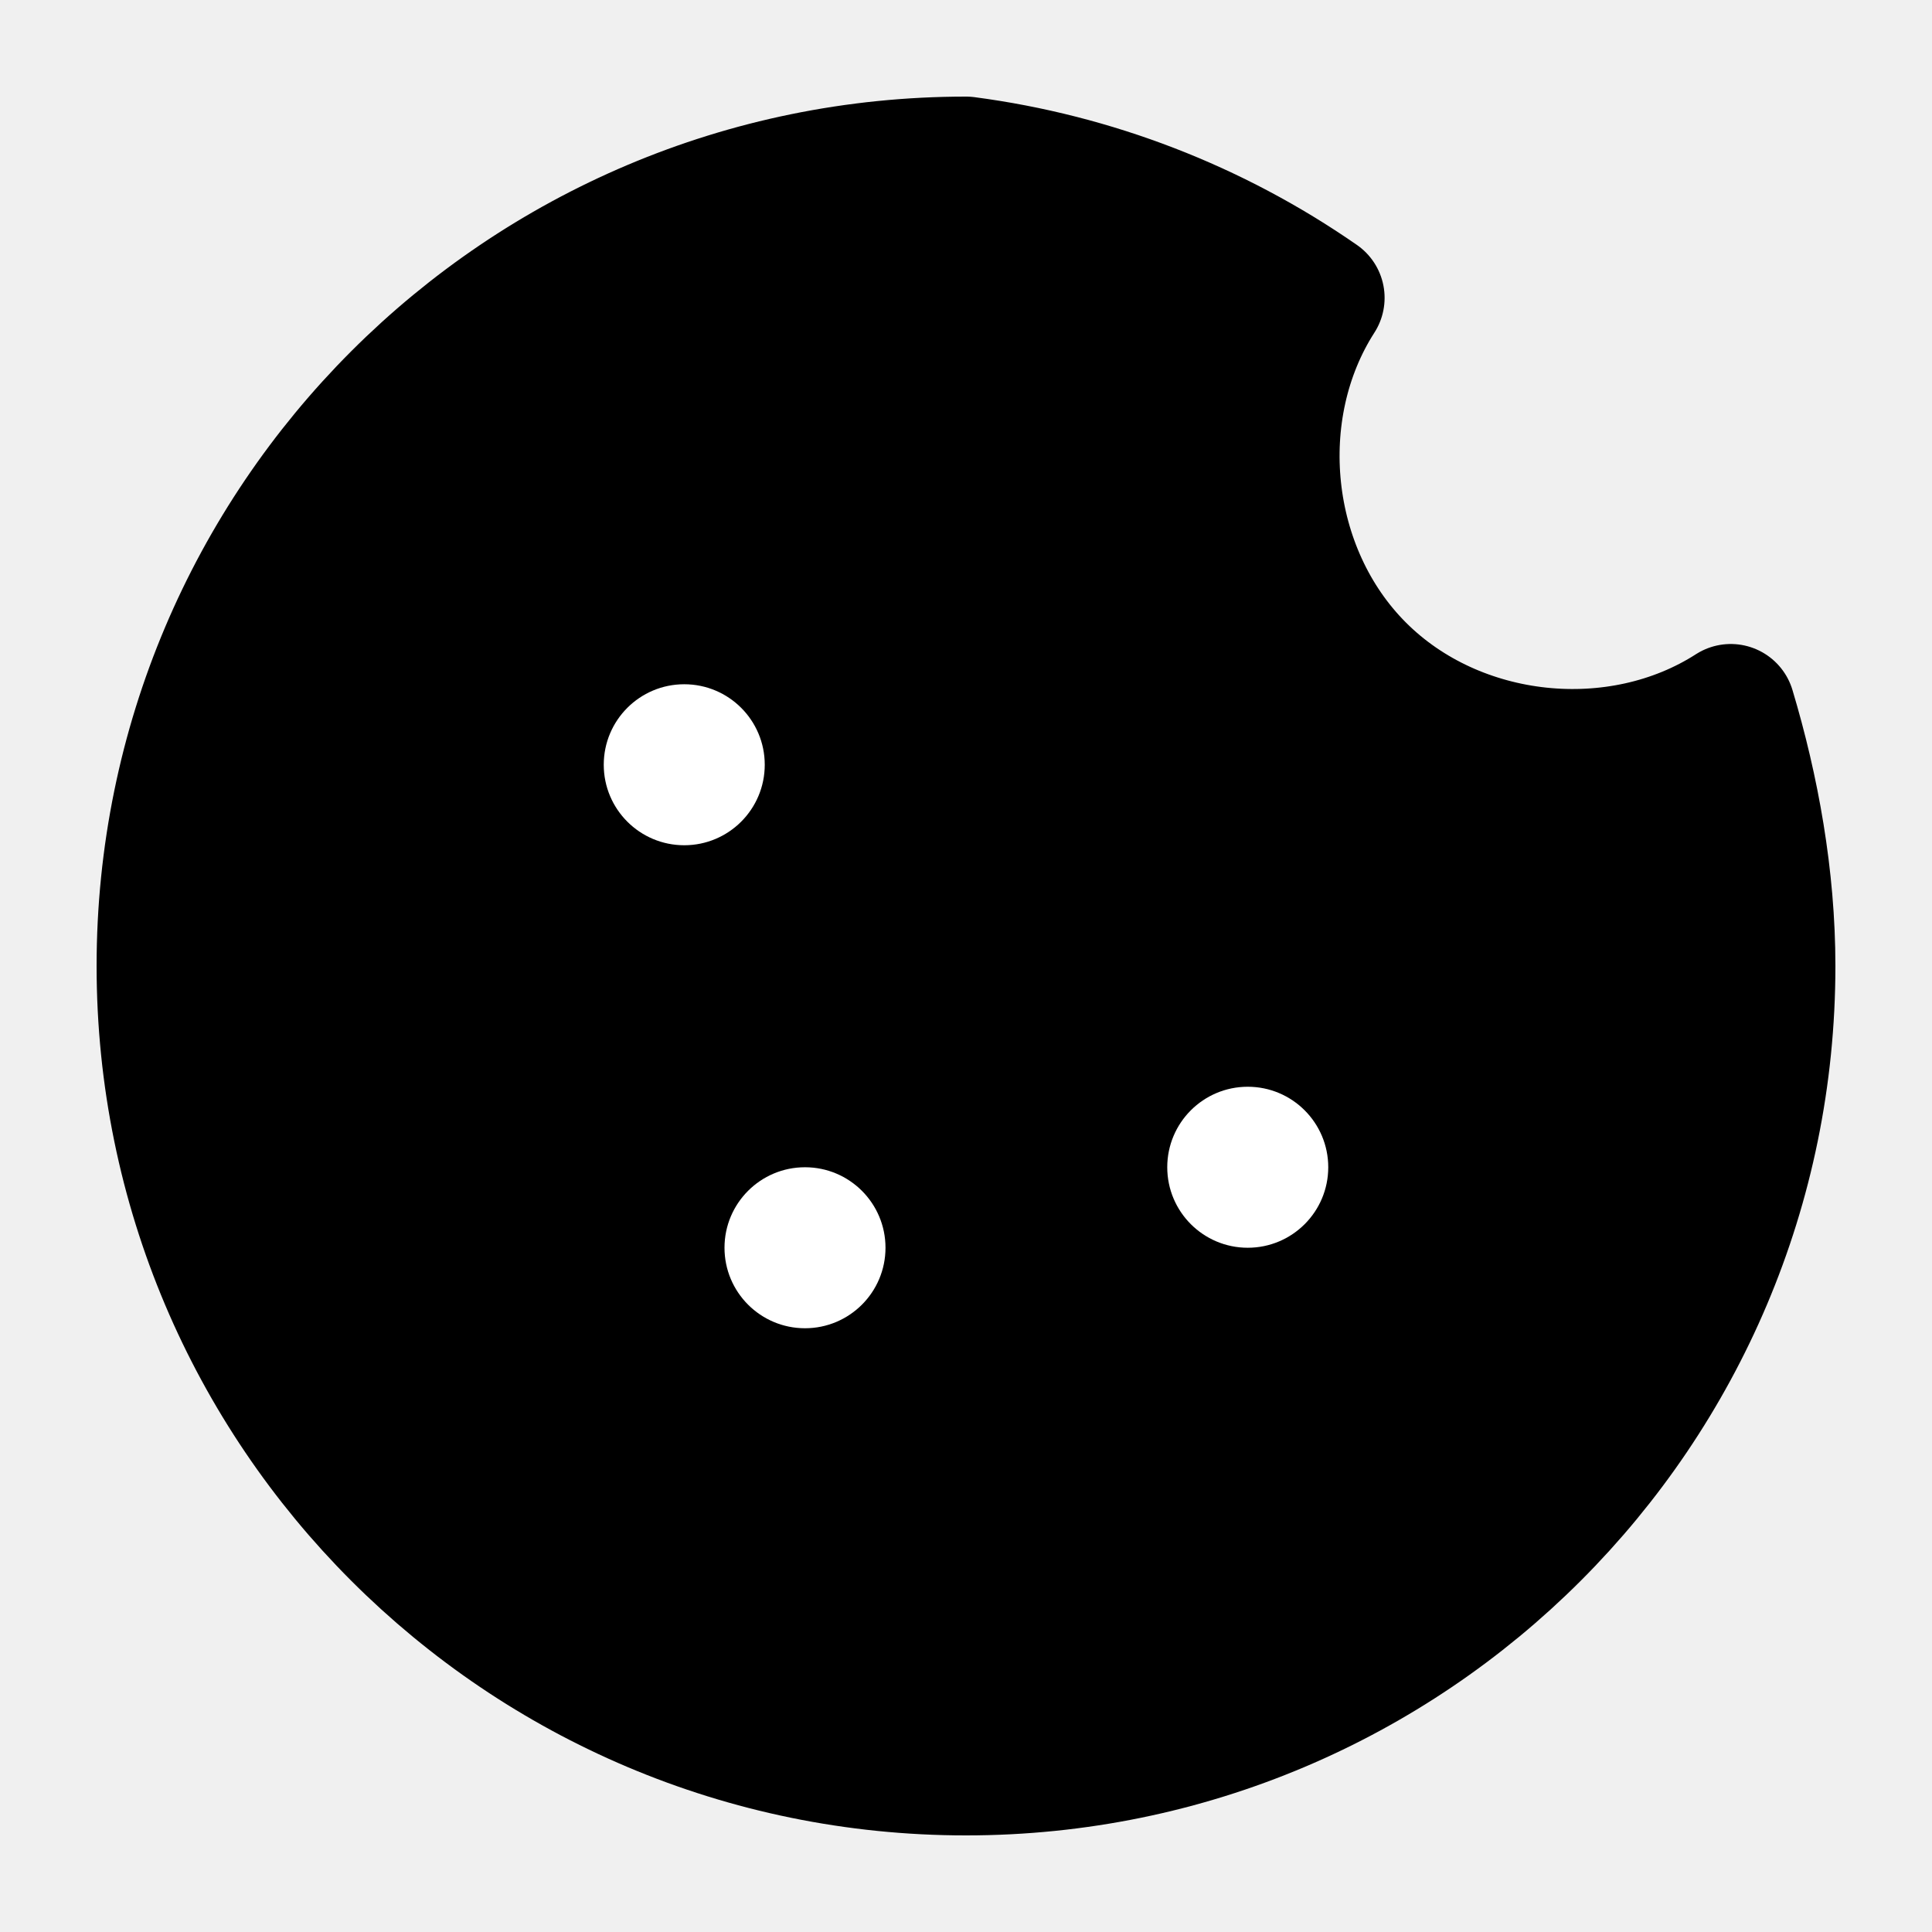
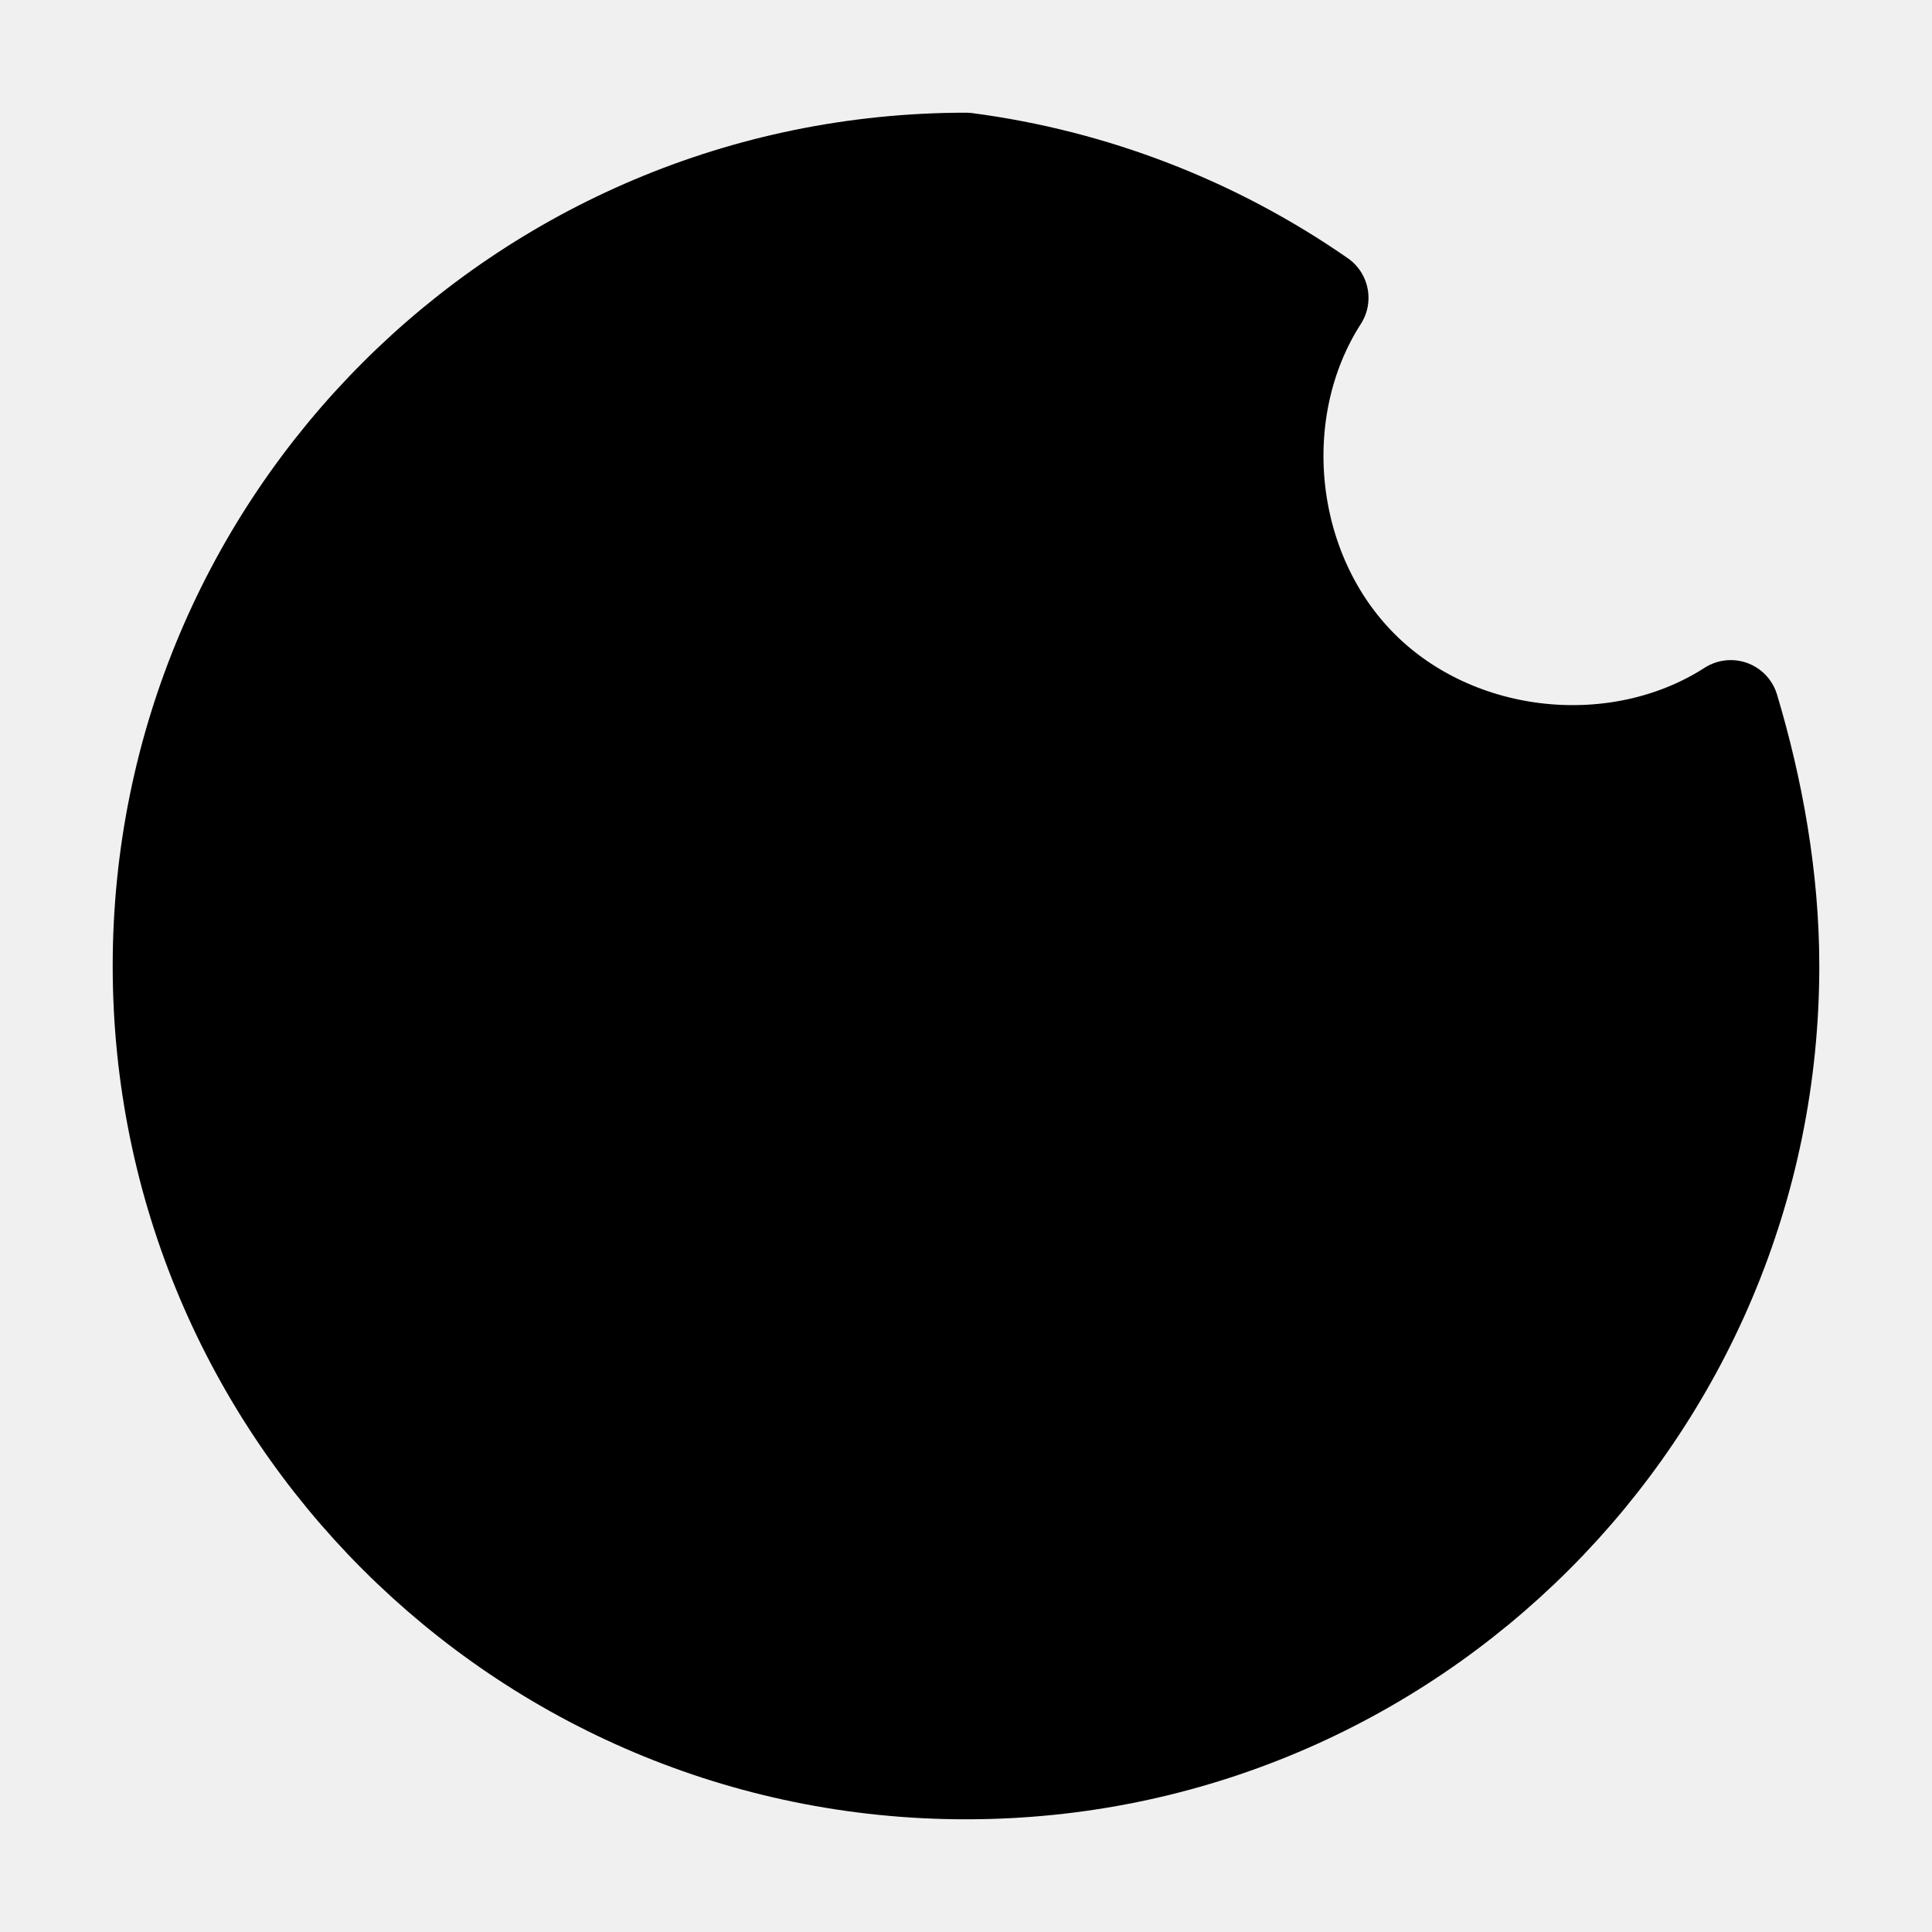
<svg xmlns="http://www.w3.org/2000/svg" width="24" height="24" viewBox="0 0 24 24">
-   <path d="M12 2 A10 10 0 1 0 22 12 C22 10.9 21.8 9.8 21.5 8.8 C20.1 9.7 18.1 9.5 16.9 8.3 C15.7 7.1 15.5 5.1 16.4 3.7 A10 10 0 0 0 12 2 Z" fill="#000000" stroke="#000000" stroke-width="1.6" stroke-linecap="round" stroke-linejoin="round" />
-   <circle cx="8.5" cy="9.5" r="1" fill="#FFFFFF" />
-   <circle cx="10" cy="15.5" r="1" fill="#FFFFFF" />
-   <circle cx="15.5" cy="14.5" r="1" fill="#FFFFFF" />
+   <path d="M12 2a10 10 0 1 0 10 10c0-1.1-.2-2.2-.5-3.2-1.4.9-3.4.7-4.6-.5-1.2-1.2-1.4-3.2-.5-4.6A10 10 0 0 0 12 2Z" fill="currentColor" stroke="currentColor" stroke-width="1.2" stroke-linejoin="round" />
+   <circle cx="8.5" cy="9.5" r="1" fill="currentColor" />
+   <circle cx="10" cy="15.5" r="1" fill="currentColor" />
+   <circle cx="15.5" cy="14.5" r="1" fill="currentColor" />
</svg>
